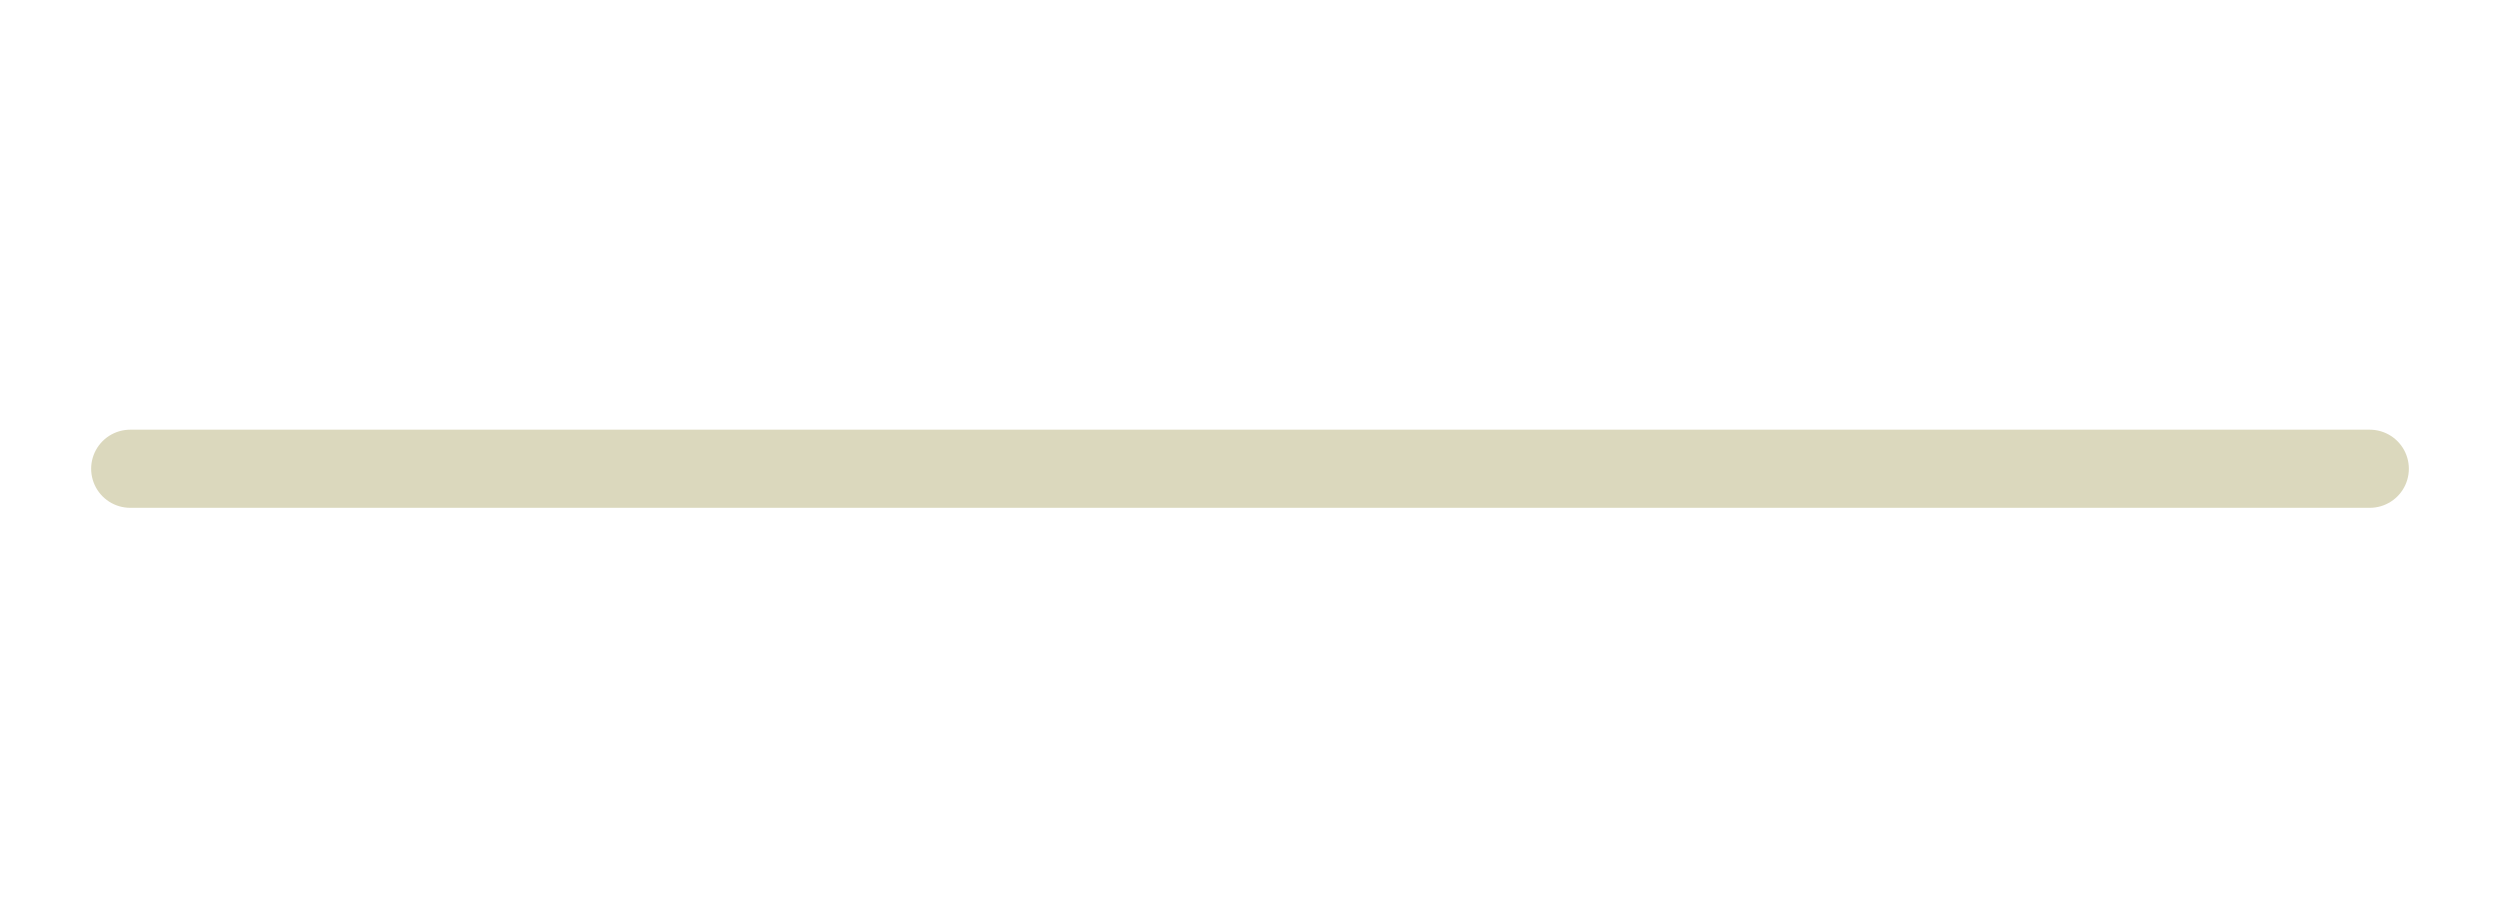
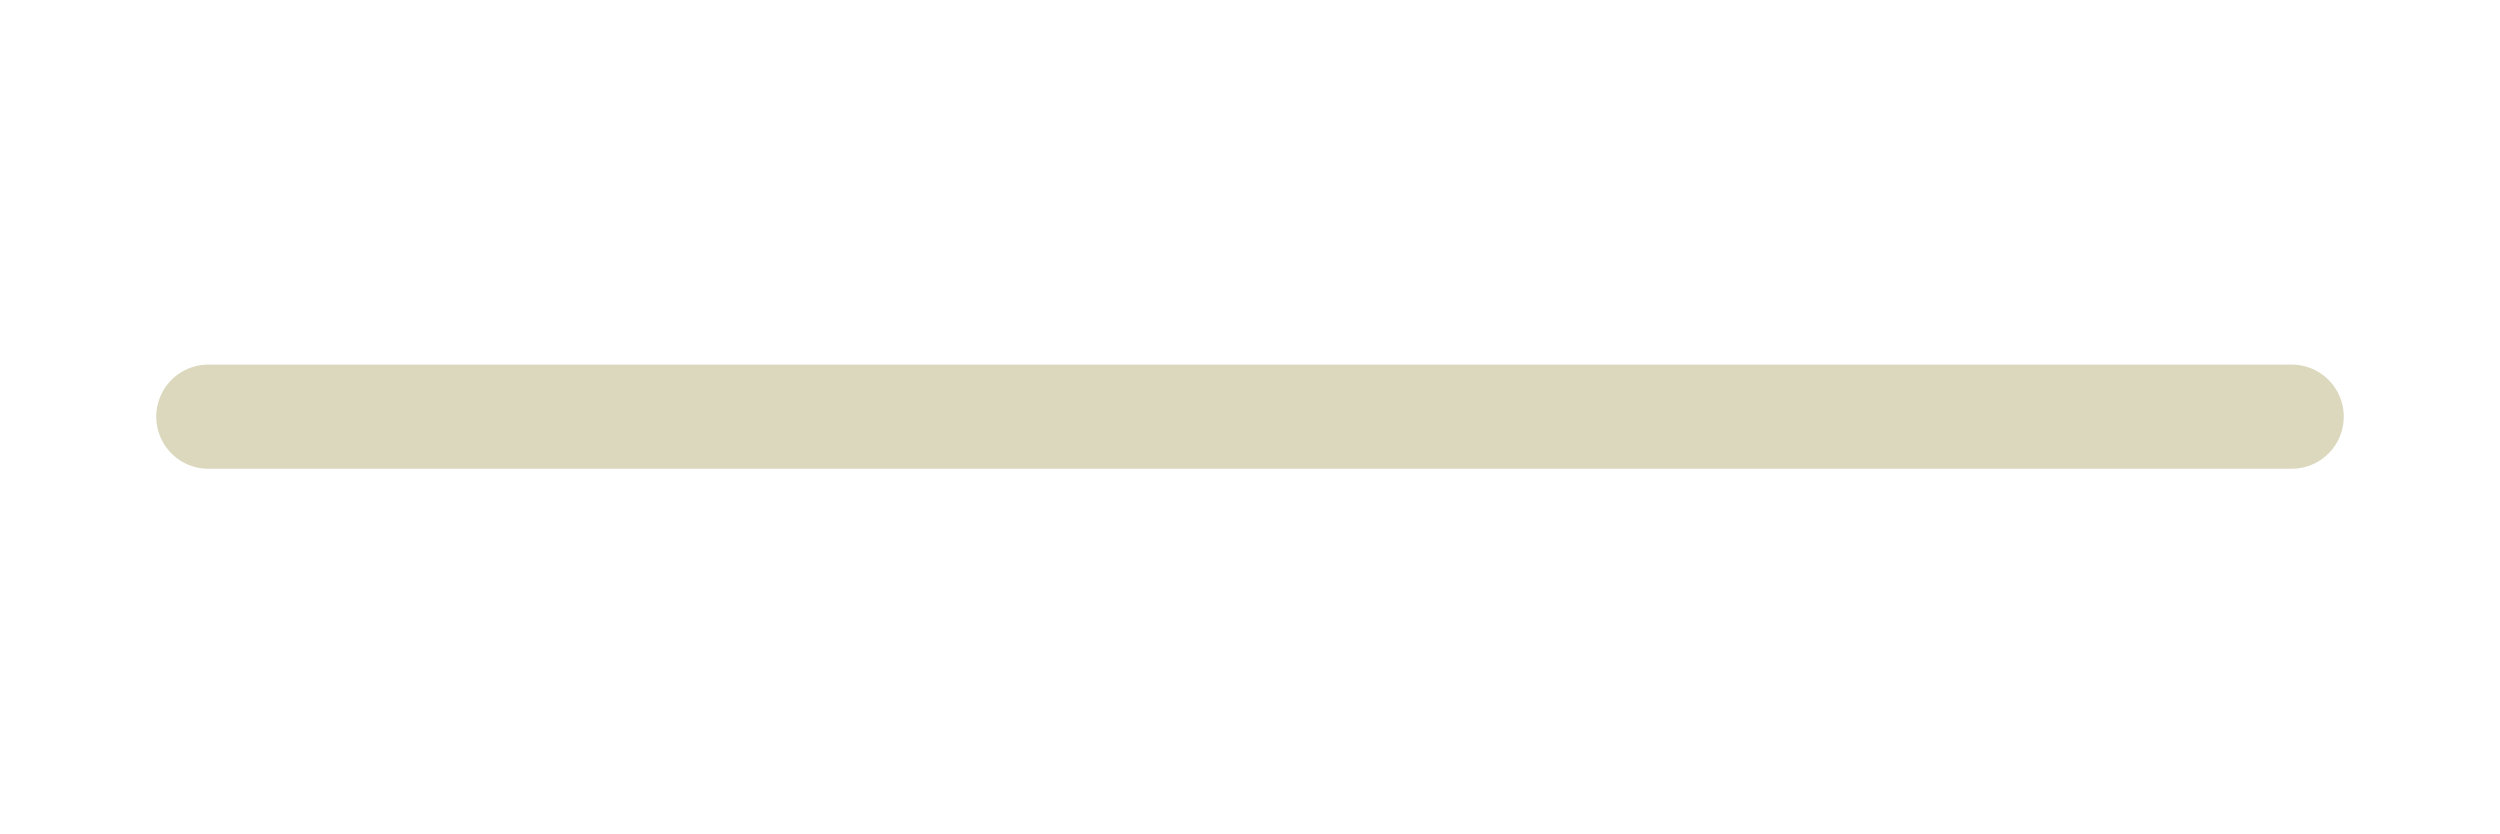
- <svg xmlns="http://www.w3.org/2000/svg" version="1.1" id="Layer_1" x="0px" y="0px" width="96" height="35" viewBox="0 10.5 96 35" enable-background="new 0 10.5 96 35" xml:space="preserve">
-   <line fill="none" stroke="#DBD8BD" stroke-width="3" stroke-linecap="round" stroke-linejoin="round" stroke-miterlimit="10" x1="5" y1="28.5" x2="91" y2="28.5" />
+ <svg xmlns="http://www.w3.org/2000/svg" version="1.1" id="Layer_1" x="0px" y="0px" width="72" height="24" viewBox="0 0 72 24" enable-background="new 0 0 72 24" xml:space="preserve">
+   <line fill="none" stroke="#DBD8BD" stroke-width="3" stroke-linecap="round" stroke-linejoin="round" stroke-miterlimit="10" x1="6" y1="12" x2="66" y2="12" />
</svg>
